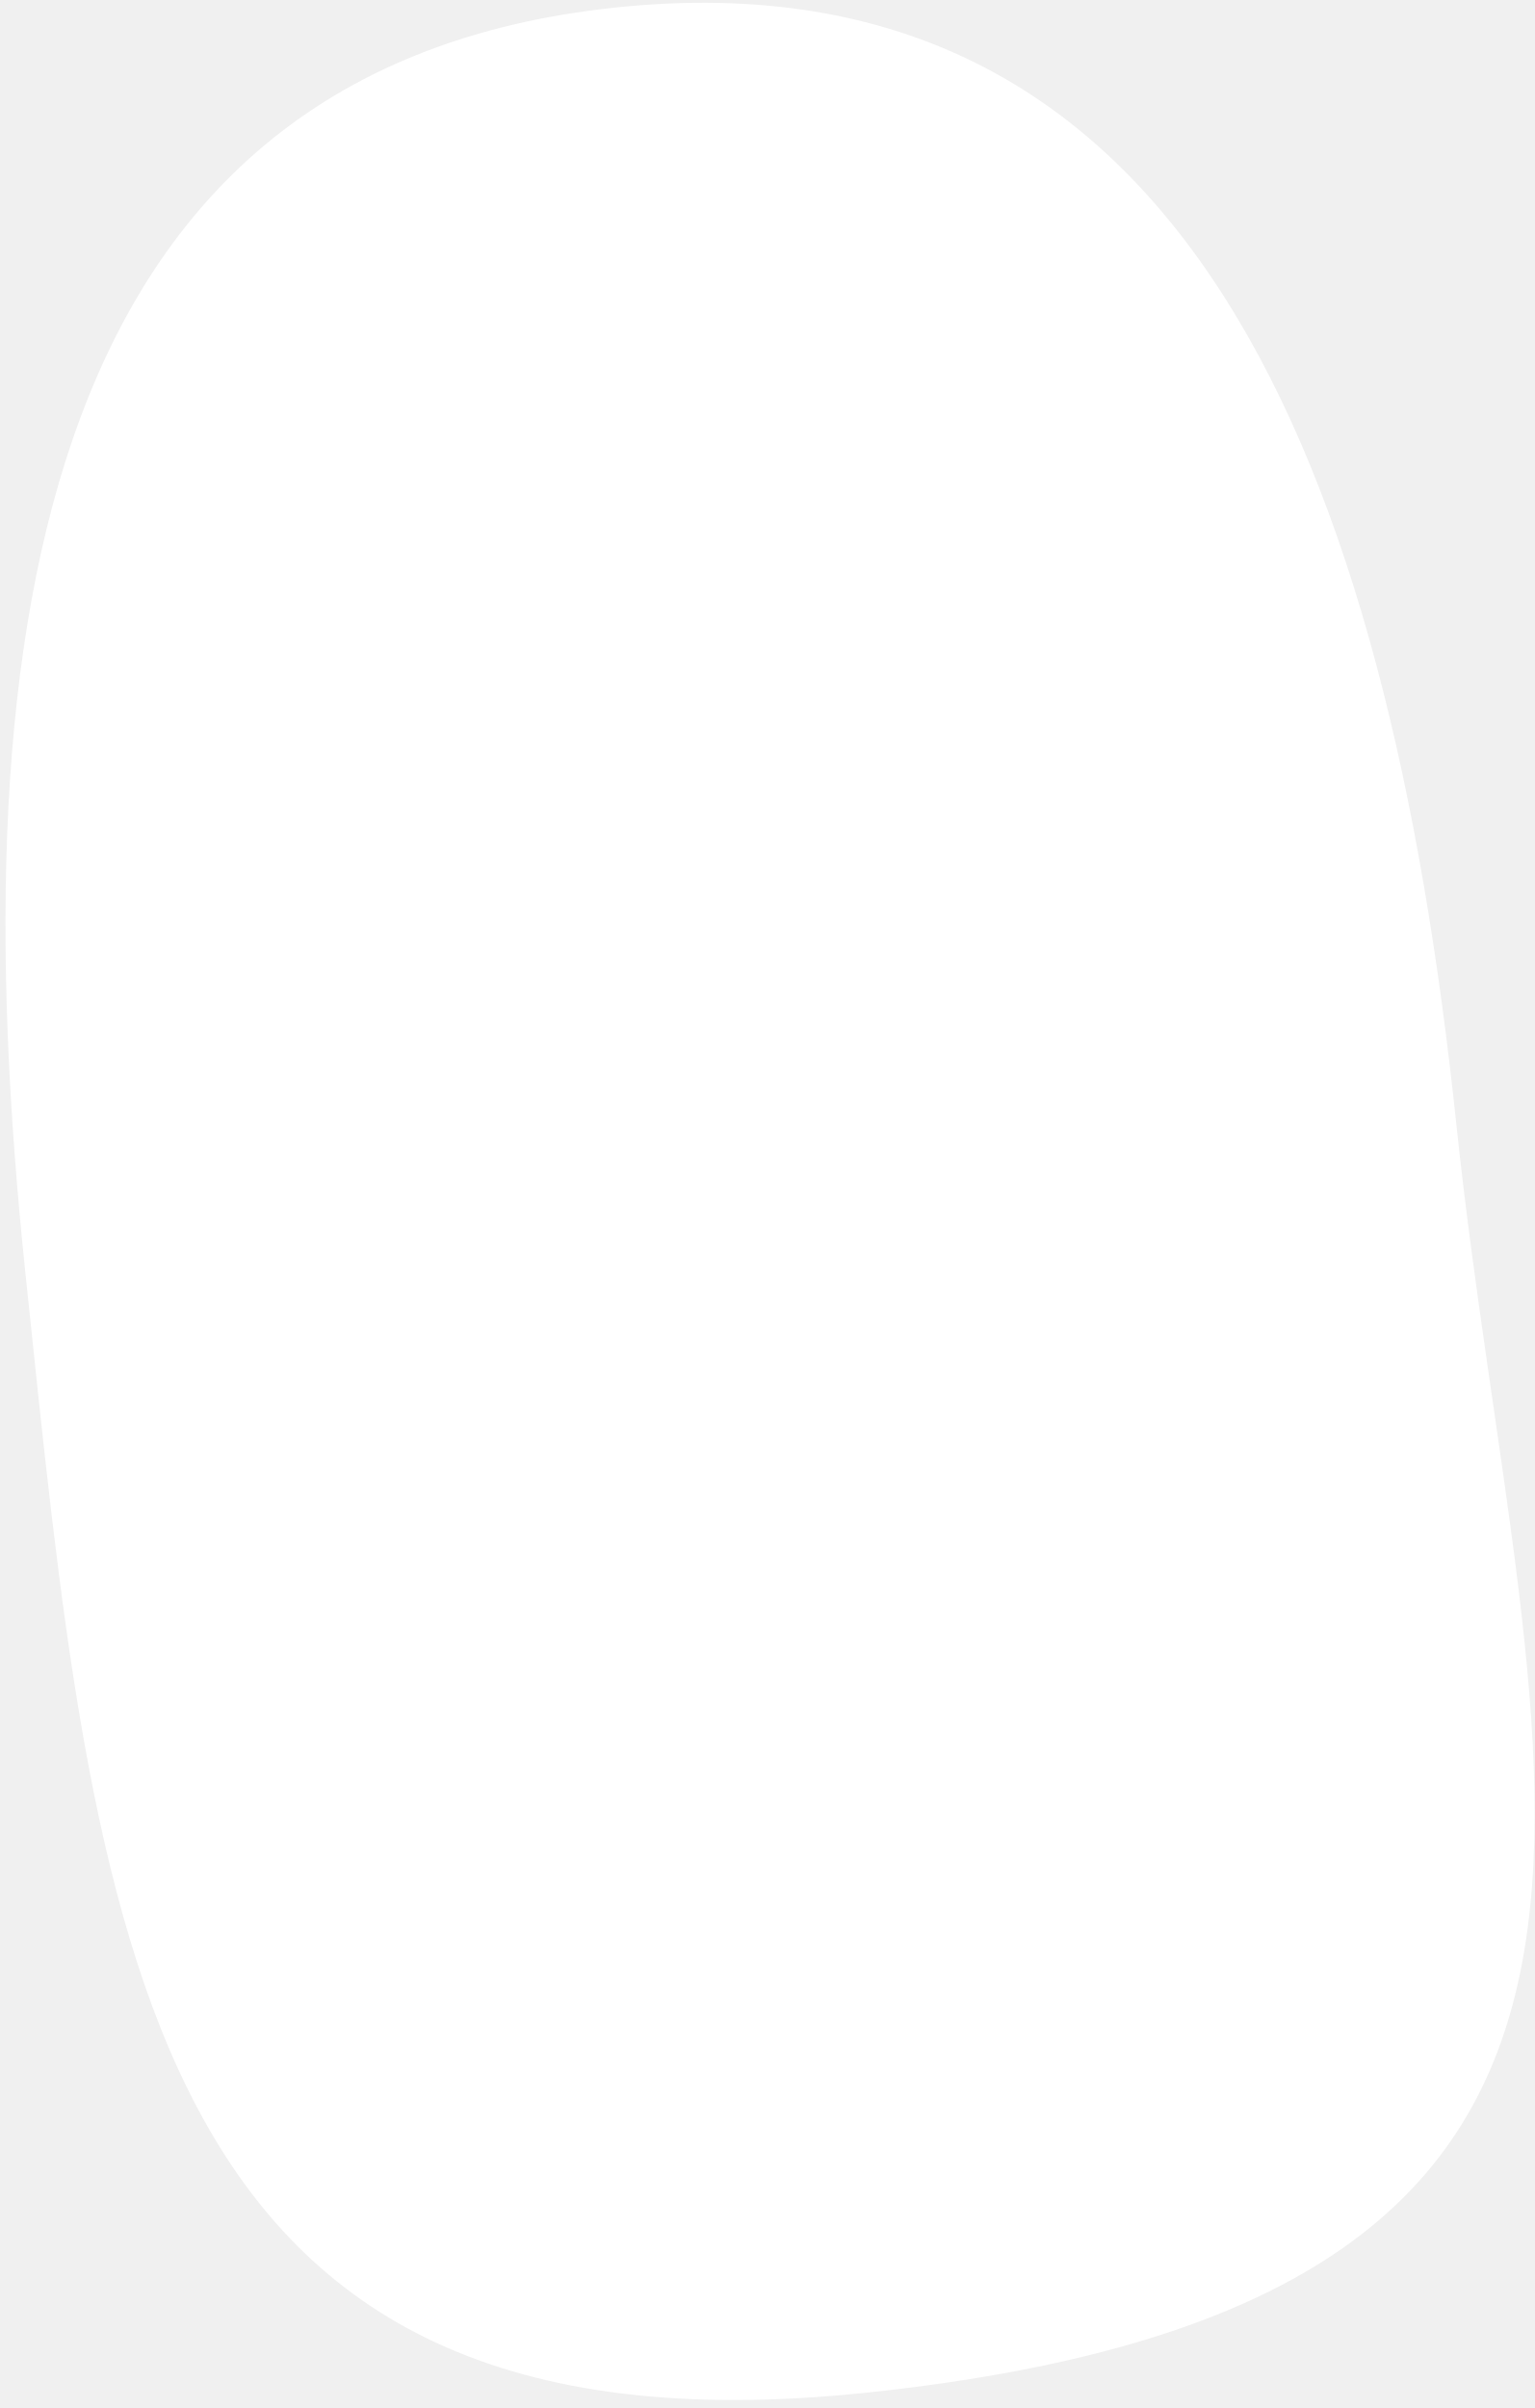
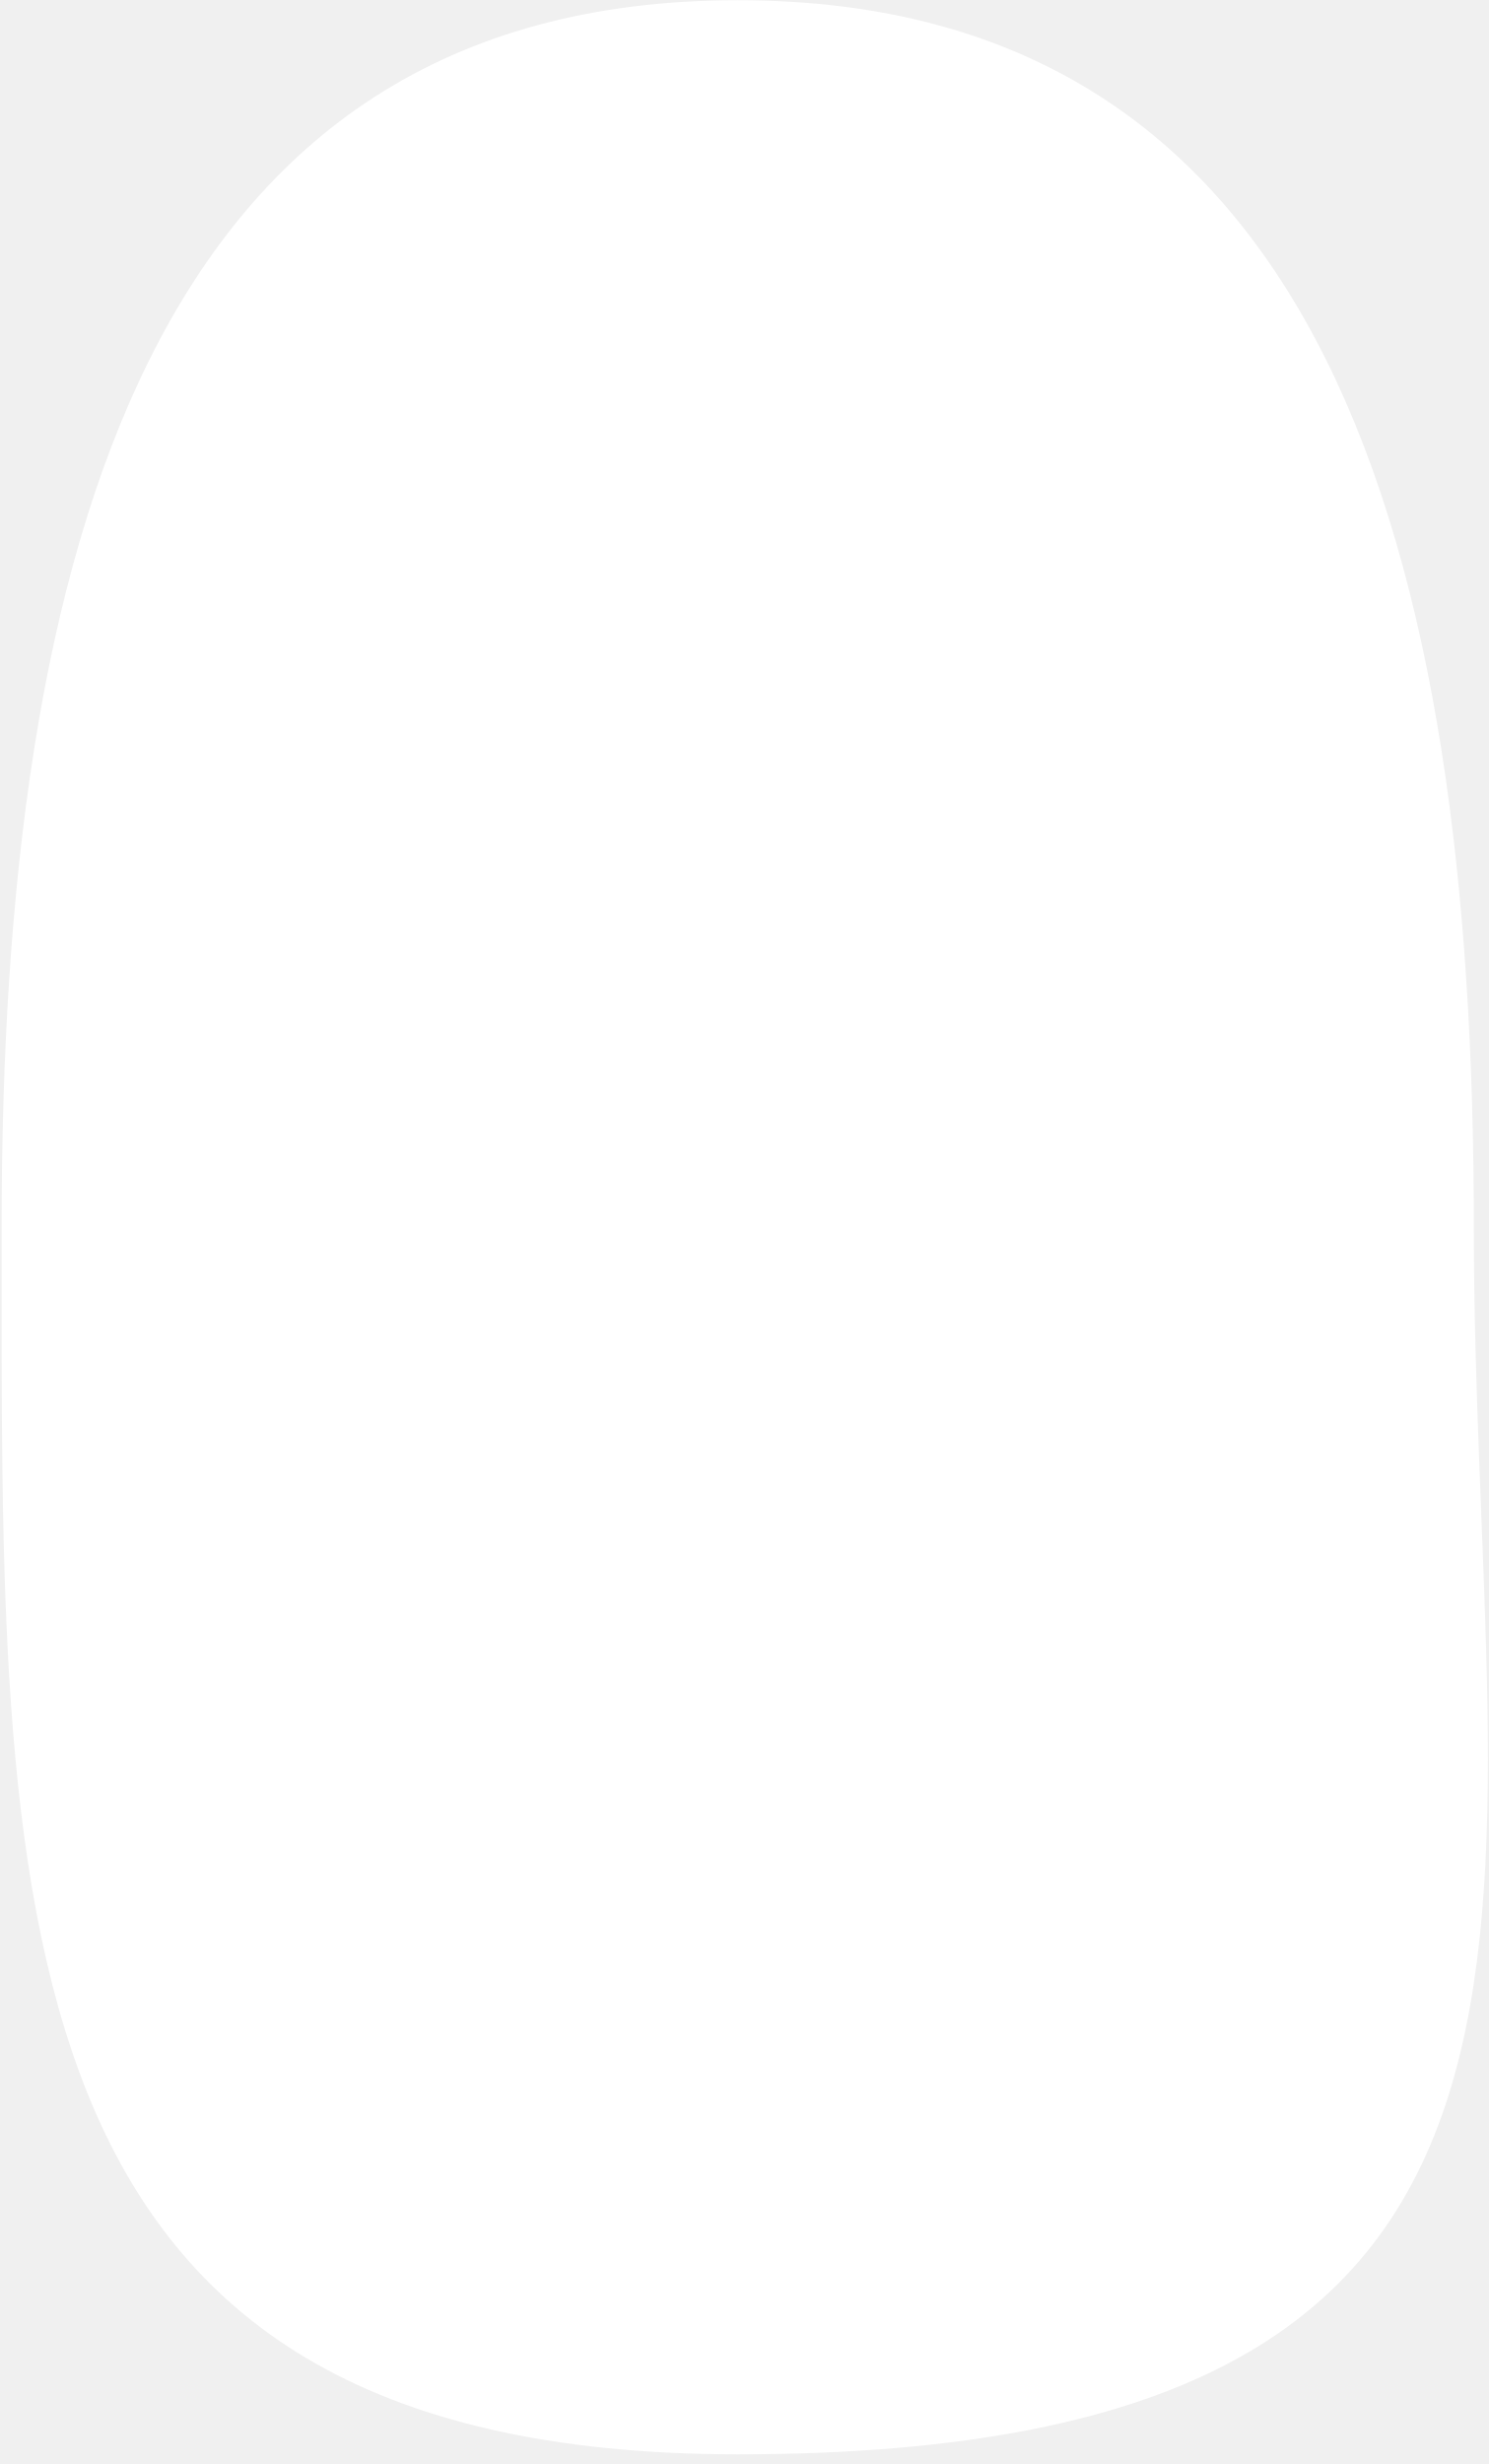
- <svg xmlns="http://www.w3.org/2000/svg" width="153" height="240" viewBox="0 0 153 240" fill="none">
-   <path d="M145.19 112.115C152.09 177.761 174.955 229.162 86.365 238.473C13.624 246.119 9.454 192.752 2.555 127.106C-4.345 61.46 4.486 6.727 61.379 0.748C118.273 -5.232 138.29 46.469 145.19 112.115Z" fill="white" shape-rendering="geometricPrecision" />
+ <svg xmlns="http://www.w3.org/2000/svg" width="145" height="240" viewBox="0 0 145 240" fill="none">
+   <path d="M143.579 119.539C143.579 185.547 160.947 239.057 71.869 239.057C-1.274 239.057 0.158 185.547 0.158 119.539C0.158 53.531 14.662 0.022 71.869 0.022C129.076 0.022 143.579 53.531 143.579 119.539Z" fill="white" />
</svg>
